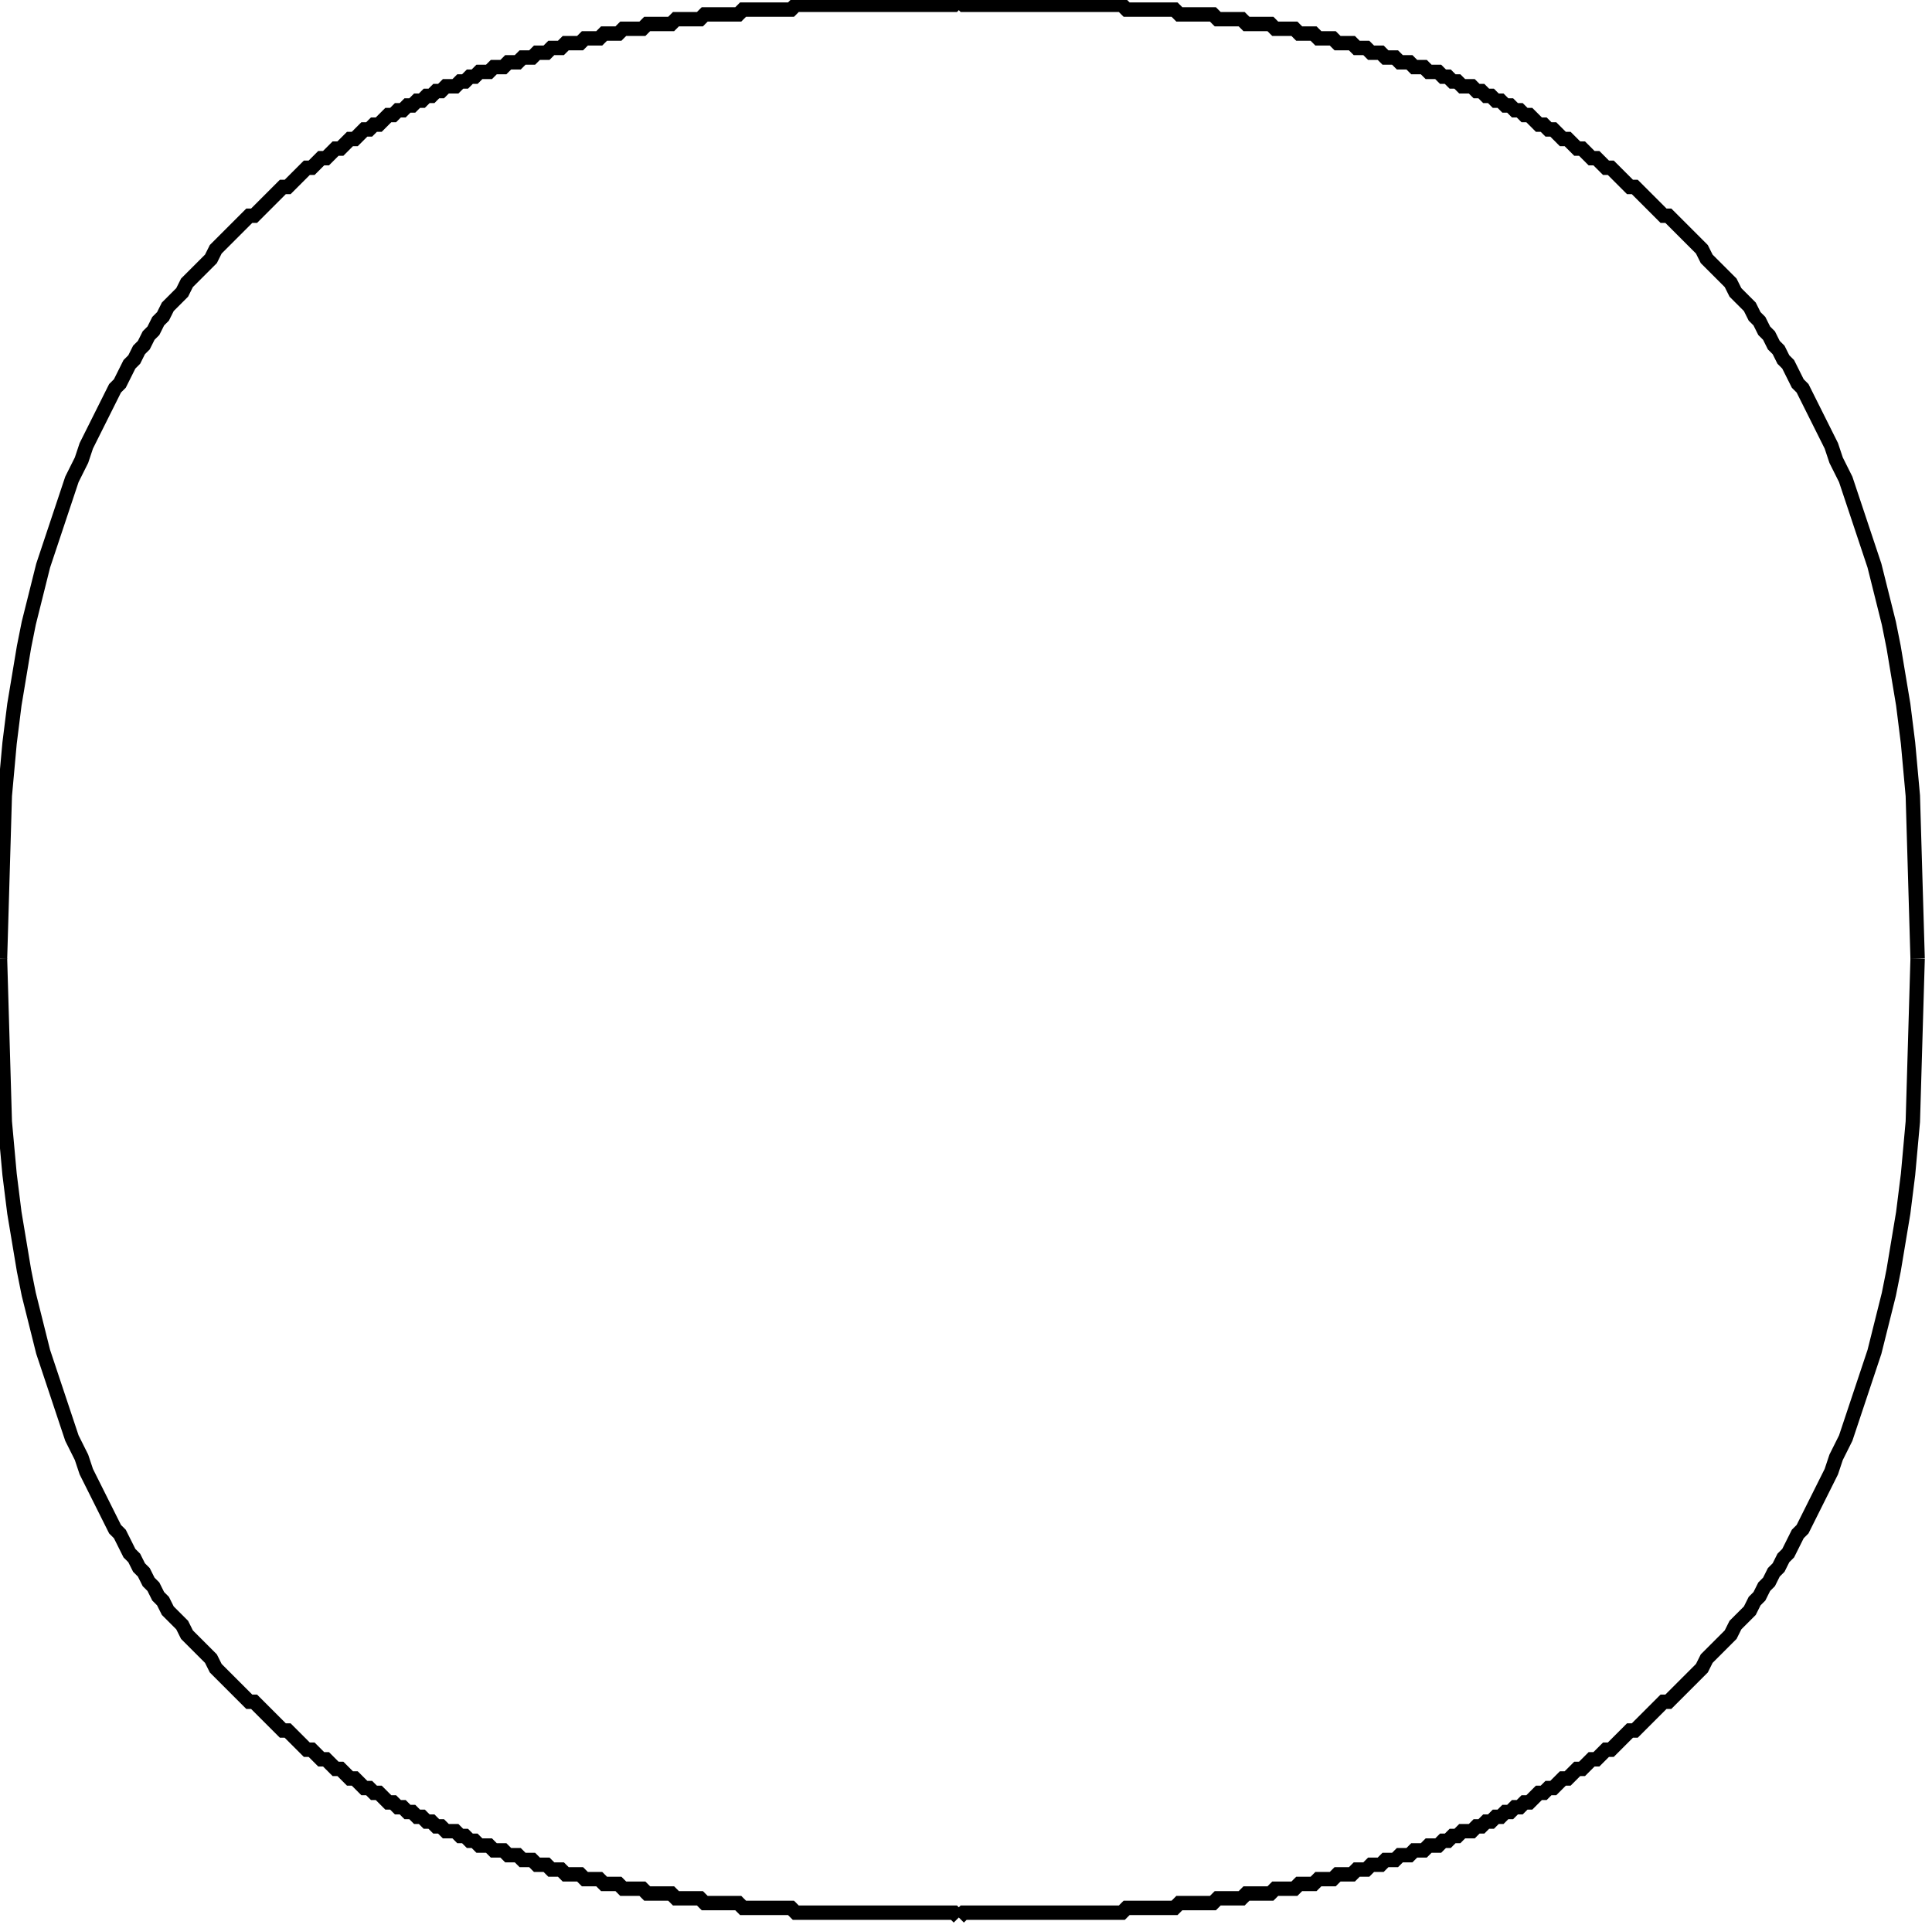
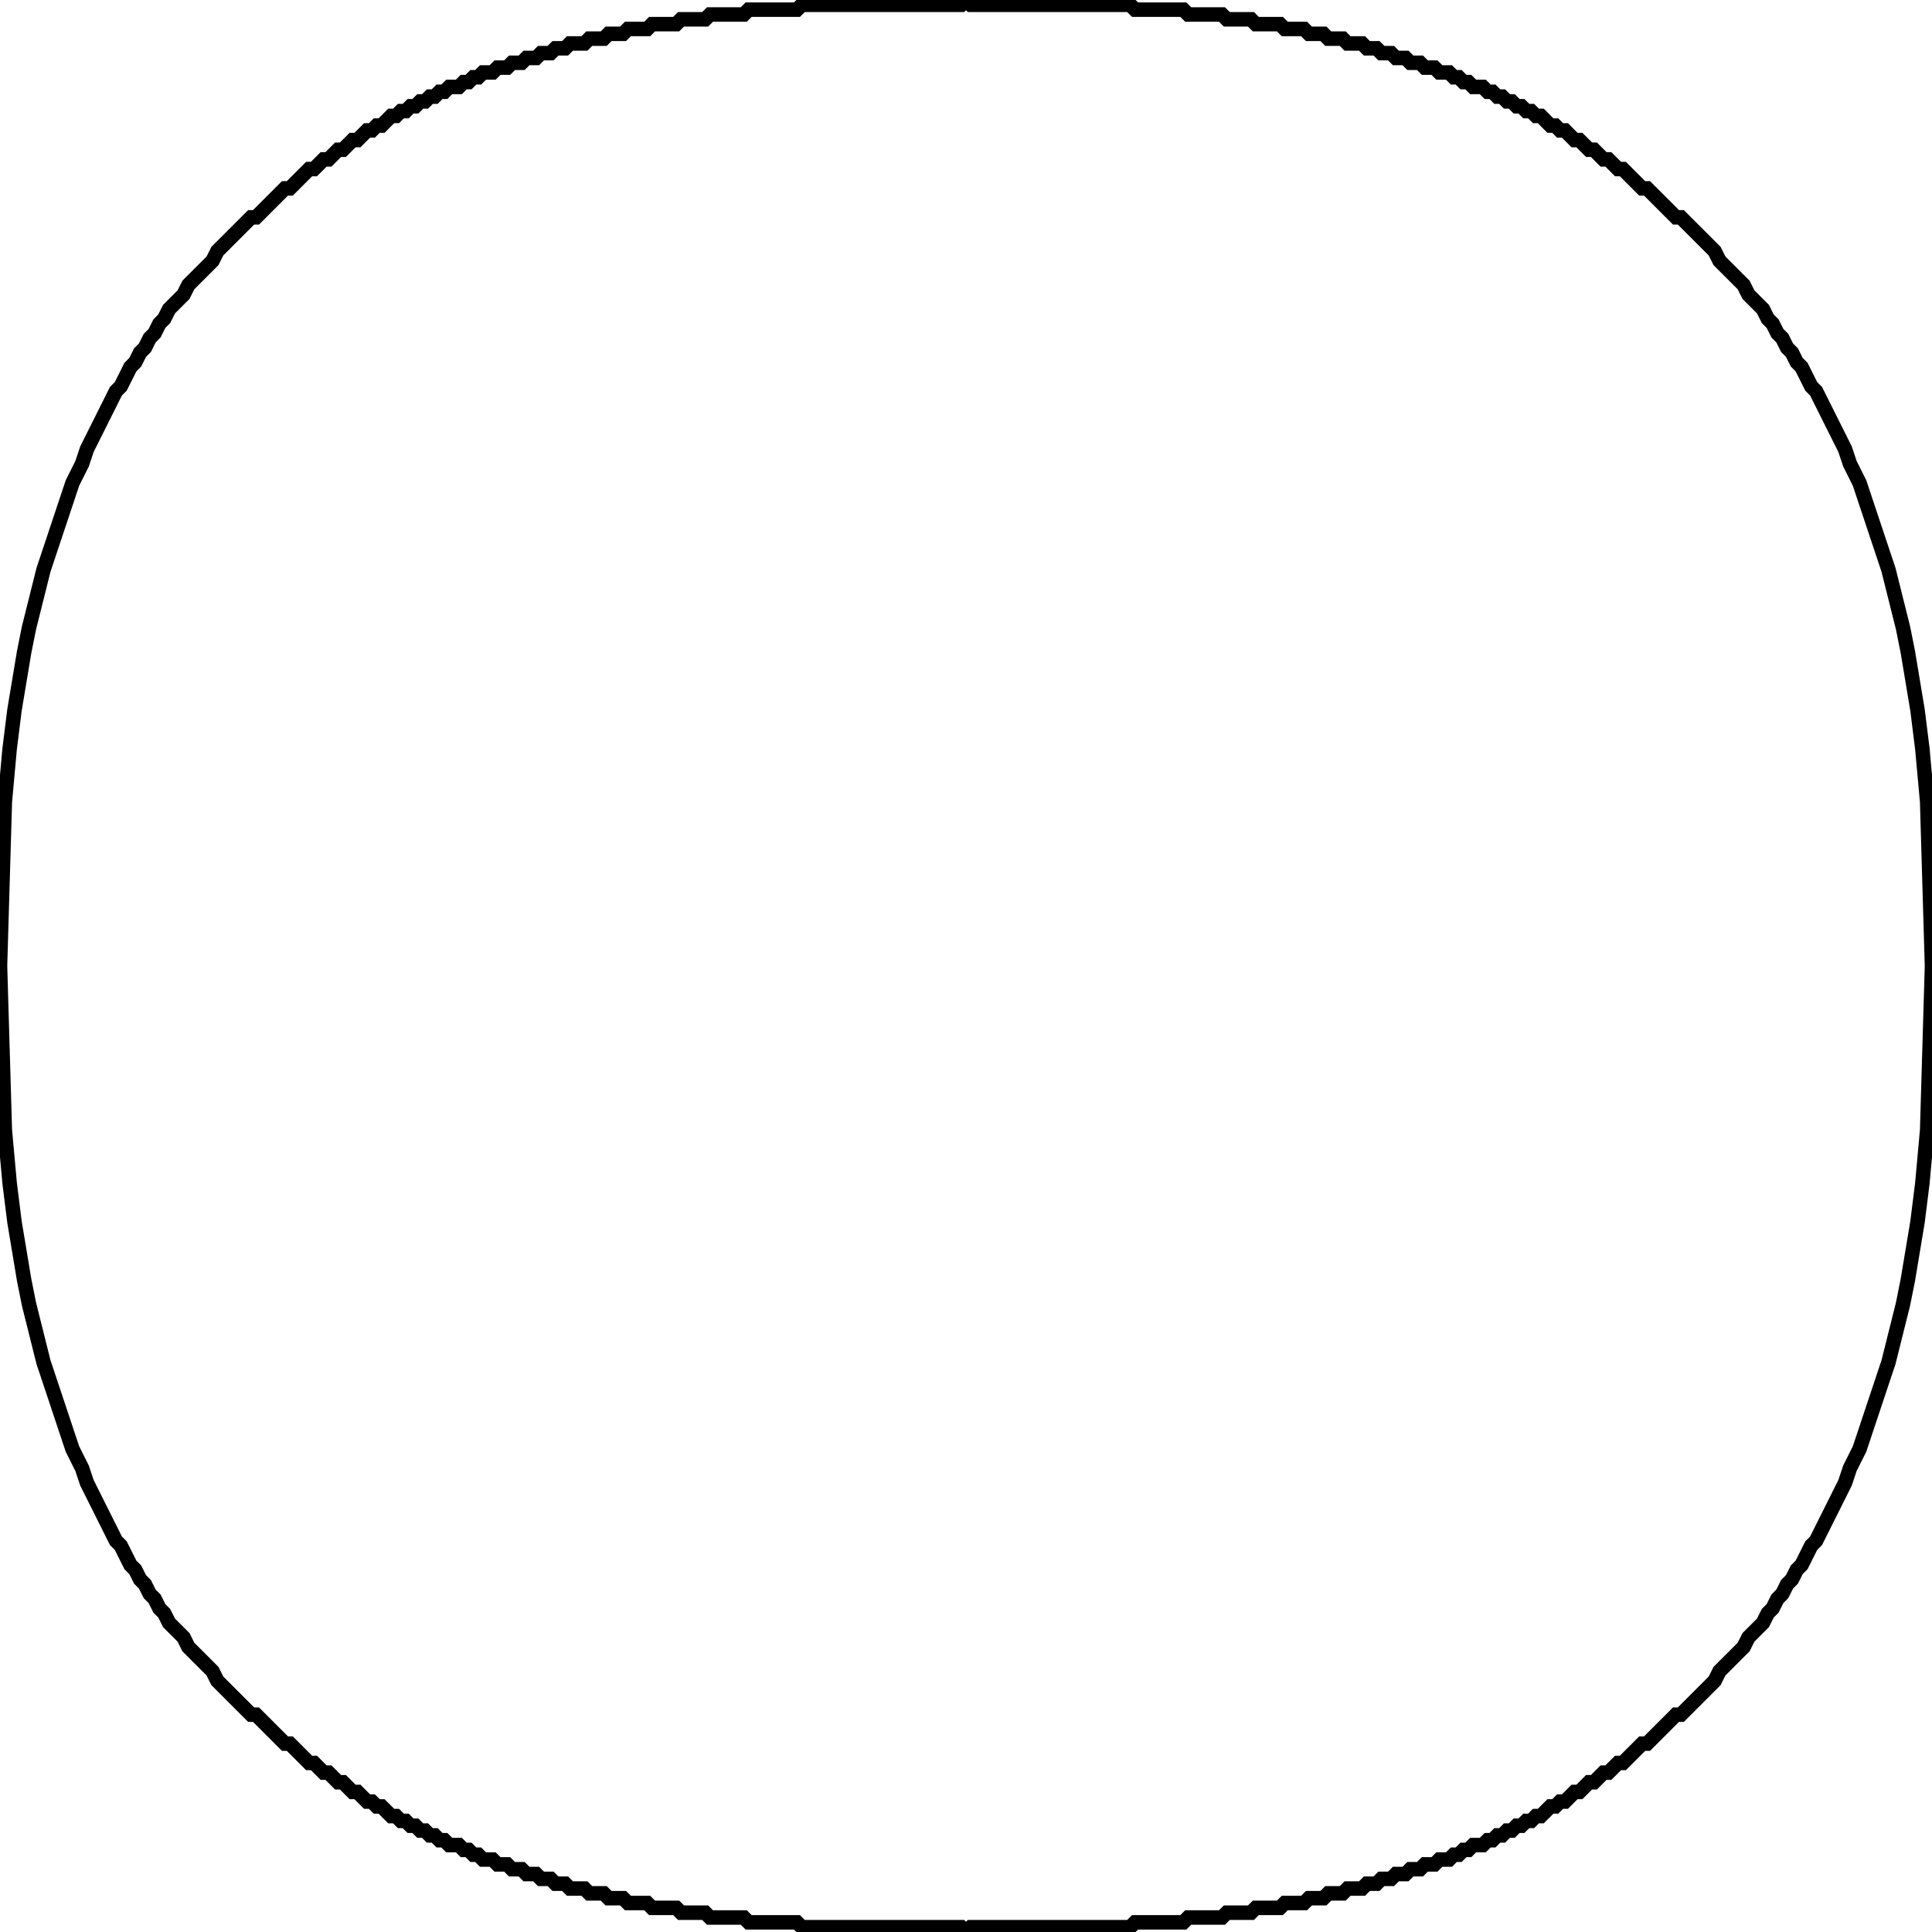
- <svg xmlns="http://www.w3.org/2000/svg" height="@[{2*200}]" width="@[{2*200}]">
+ <svg xmlns="http://www.w3.org/2000/svg" height="400" width="400">
  <polyline points="0 200 1 199 2 199 3 199 4 199 5 199 6 199 7 199 8 199 9 199 10 199 11 199 12 199 13 199 14 199 15 199 16 199 17 199 18 199 19 199 20 199 21 199 22 199 23 199 24 199 25 199 26 199 27 199 28 199 29 199 30 199 31 199 32 199 33 199 34 199 35 198 36 198 37 198 38 198 39 198 40 198 41 198 42 198 43 198 44 198 45 198 46 197 47 197 48 197 49 197 50 197 51 197 52 197 53 197 54 196 55 196 56 196 57 196 58 196 59 196 60 195 61 195 62 195 63 195 64 195 65 195 66 194 67 194 68 194 69 194 70 194 71 193 72 193 73 193 74 193 75 192 76 192 77 192 78 192 79 191 80 191 81 191 82 191 83 190 84 190 85 190 86 189 87 189 88 189 89 188 90 188 91 188 92 187 93 187 94 187 95 186 96 186 97 186 98 185 99 185 100 185 101 184 102 184 103 183 104 183 105 182 106 182 107 182 108 181 109 181 110 180 111 180 112 179 113 179 114 178 115 178 116 177 117 177 118 176 119 176 120 175 121 174 122 174 123 173 124 173 125 172 126 171 127 171 128 170 129 169 130 169 131 168 132 167 133 167 134 166 135 165 136 165 137 164 138 163 139 162 140 161 141 161 142 160 143 159 144 158 145 157 146 156 147 155 148 155 149 154 150 153 151 152 152 151 153 150 154 149 155 148 156 146 157 145 158 144 159 143 160 142 161 141 162 139 163 138 164 137 165 136 166 134 167 133 168 131 169 130 170 128 171 127 172 125 173 124 174 122 175 120 176 119 177 117 178 115 179 113 180 111 181 109 182 107 183 104 184 102 185 100 186 97 187 94 188 91 189 88 190 85 191 82 192 78 193 74 194 70 195 65 196 59 197 53 198 45 199 34 200 0" style="fill:none;stroke:black;stroke-width:3" transform="translate(200, 200)" />
  <polyline points="0 -200 1 -199 2 -199 3 -199 4 -199 5 -199 6 -199 7 -199 8 -199 9 -199 10 -199 11 -199 12 -199 13 -199 14 -199 15 -199 16 -199 17 -199 18 -199 19 -199 20 -199 21 -199 22 -199 23 -199 24 -199 25 -199 26 -199 27 -199 28 -199 29 -199 30 -199 31 -199 32 -199 33 -199 34 -199 35 -198 36 -198 37 -198 38 -198 39 -198 40 -198 41 -198 42 -198 43 -198 44 -198 45 -198 46 -197 47 -197 48 -197 49 -197 50 -197 51 -197 52 -197 53 -197 54 -196 55 -196 56 -196 57 -196 58 -196 59 -196 60 -195 61 -195 62 -195 63 -195 64 -195 65 -195 66 -194 67 -194 68 -194 69 -194 70 -194 71 -193 72 -193 73 -193 74 -193 75 -192 76 -192 77 -192 78 -192 79 -191 80 -191 81 -191 82 -191 83 -190 84 -190 85 -190 86 -189 87 -189 88 -189 89 -188 90 -188 91 -188 92 -187 93 -187 94 -187 95 -186 96 -186 97 -186 98 -185 99 -185 100 -185 101 -184 102 -184 103 -183 104 -183 105 -182 106 -182 107 -182 108 -181 109 -181 110 -180 111 -180 112 -179 113 -179 114 -178 115 -178 116 -177 117 -177 118 -176 119 -176 120 -175 121 -174 122 -174 123 -173 124 -173 125 -172 126 -171 127 -171 128 -170 129 -169 130 -169 131 -168 132 -167 133 -167 134 -166 135 -165 136 -165 137 -164 138 -163 139 -162 140 -161 141 -161 142 -160 143 -159 144 -158 145 -157 146 -156 147 -155 148 -155 149 -154 150 -153 151 -152 152 -151 153 -150 154 -149 155 -148 156 -146 157 -145 158 -144 159 -143 160 -142 161 -141 162 -139 163 -138 164 -137 165 -136 166 -134 167 -133 168 -131 169 -130 170 -128 171 -127 172 -125 173 -124 174 -122 175 -120 176 -119 177 -117 178 -115 179 -113 180 -111 181 -109 182 -107 183 -104 184 -102 185 -100 186 -97 187 -94 188 -91 189 -88 190 -85 191 -82 192 -78 193 -74 194 -70 195 -65 196 -59 197 -53 198 -45 199 -34 200 0" style="fill:none;stroke:black;stroke-width:3" transform="translate(200, 200)" />
  <polyline points="0 -200 -1 -199 -2 -199 -3 -199 -4 -199 -5 -199 -6 -199 -7 -199 -8 -199 -9 -199 -10 -199 -11 -199 -12 -199 -13 -199 -14 -199 -15 -199 -16 -199 -17 -199 -18 -199 -19 -199 -20 -199 -21 -199 -22 -199 -23 -199 -24 -199 -25 -199 -26 -199 -27 -199 -28 -199 -29 -199 -30 -199 -31 -199 -32 -199 -33 -199 -34 -199 -35 -198 -36 -198 -37 -198 -38 -198 -39 -198 -40 -198 -41 -198 -42 -198 -43 -198 -44 -198 -45 -198 -46 -197 -47 -197 -48 -197 -49 -197 -50 -197 -51 -197 -52 -197 -53 -197 -54 -196 -55 -196 -56 -196 -57 -196 -58 -196 -59 -196 -60 -195 -61 -195 -62 -195 -63 -195 -64 -195 -65 -195 -66 -194 -67 -194 -68 -194 -69 -194 -70 -194 -71 -193 -72 -193 -73 -193 -74 -193 -75 -192 -76 -192 -77 -192 -78 -192 -79 -191 -80 -191 -81 -191 -82 -191 -83 -190 -84 -190 -85 -190 -86 -189 -87 -189 -88 -189 -89 -188 -90 -188 -91 -188 -92 -187 -93 -187 -94 -187 -95 -186 -96 -186 -97 -186 -98 -185 -99 -185 -100 -185 -101 -184 -102 -184 -103 -183 -104 -183 -105 -182 -106 -182 -107 -182 -108 -181 -109 -181 -110 -180 -111 -180 -112 -179 -113 -179 -114 -178 -115 -178 -116 -177 -117 -177 -118 -176 -119 -176 -120 -175 -121 -174 -122 -174 -123 -173 -124 -173 -125 -172 -126 -171 -127 -171 -128 -170 -129 -169 -130 -169 -131 -168 -132 -167 -133 -167 -134 -166 -135 -165 -136 -165 -137 -164 -138 -163 -139 -162 -140 -161 -141 -161 -142 -160 -143 -159 -144 -158 -145 -157 -146 -156 -147 -155 -148 -155 -149 -154 -150 -153 -151 -152 -152 -151 -153 -150 -154 -149 -155 -148 -156 -146 -157 -145 -158 -144 -159 -143 -160 -142 -161 -141 -162 -139 -163 -138 -164 -137 -165 -136 -166 -134 -167 -133 -168 -131 -169 -130 -170 -128 -171 -127 -172 -125 -173 -124 -174 -122 -175 -120 -176 -119 -177 -117 -178 -115 -179 -113 -180 -111 -181 -109 -182 -107 -183 -104 -184 -102 -185 -100 -186 -97 -187 -94 -188 -91 -189 -88 -190 -85 -191 -82 -192 -78 -193 -74 -194 -70 -195 -65 -196 -59 -197 -53 -198 -45 -199 -34 -200 0" style="fill:none;stroke:black;stroke-width:3" transform="translate(200, 200)" />
  <polyline points="0 200 -1 199 -2 199 -3 199 -4 199 -5 199 -6 199 -7 199 -8 199 -9 199 -10 199 -11 199 -12 199 -13 199 -14 199 -15 199 -16 199 -17 199 -18 199 -19 199 -20 199 -21 199 -22 199 -23 199 -24 199 -25 199 -26 199 -27 199 -28 199 -29 199 -30 199 -31 199 -32 199 -33 199 -34 199 -35 198 -36 198 -37 198 -38 198 -39 198 -40 198 -41 198 -42 198 -43 198 -44 198 -45 198 -46 197 -47 197 -48 197 -49 197 -50 197 -51 197 -52 197 -53 197 -54 196 -55 196 -56 196 -57 196 -58 196 -59 196 -60 195 -61 195 -62 195 -63 195 -64 195 -65 195 -66 194 -67 194 -68 194 -69 194 -70 194 -71 193 -72 193 -73 193 -74 193 -75 192 -76 192 -77 192 -78 192 -79 191 -80 191 -81 191 -82 191 -83 190 -84 190 -85 190 -86 189 -87 189 -88 189 -89 188 -90 188 -91 188 -92 187 -93 187 -94 187 -95 186 -96 186 -97 186 -98 185 -99 185 -100 185 -101 184 -102 184 -103 183 -104 183 -105 182 -106 182 -107 182 -108 181 -109 181 -110 180 -111 180 -112 179 -113 179 -114 178 -115 178 -116 177 -117 177 -118 176 -119 176 -120 175 -121 174 -122 174 -123 173 -124 173 -125 172 -126 171 -127 171 -128 170 -129 169 -130 169 -131 168 -132 167 -133 167 -134 166 -135 165 -136 165 -137 164 -138 163 -139 162 -140 161 -141 161 -142 160 -143 159 -144 158 -145 157 -146 156 -147 155 -148 155 -149 154 -150 153 -151 152 -152 151 -153 150 -154 149 -155 148 -156 146 -157 145 -158 144 -159 143 -160 142 -161 141 -162 139 -163 138 -164 137 -165 136 -166 134 -167 133 -168 131 -169 130 -170 128 -171 127 -172 125 -173 124 -174 122 -175 120 -176 119 -177 117 -178 115 -179 113 -180 111 -181 109 -182 107 -183 104 -184 102 -185 100 -186 97 -187 94 -188 91 -189 88 -190 85 -191 82 -192 78 -193 74 -194 70 -195 65 -196 59 -197 53 -198 45 -199 34 -200 0" style="fill:none;stroke:black;stroke-width:3" transform="translate(200, 200)" />
</svg>
